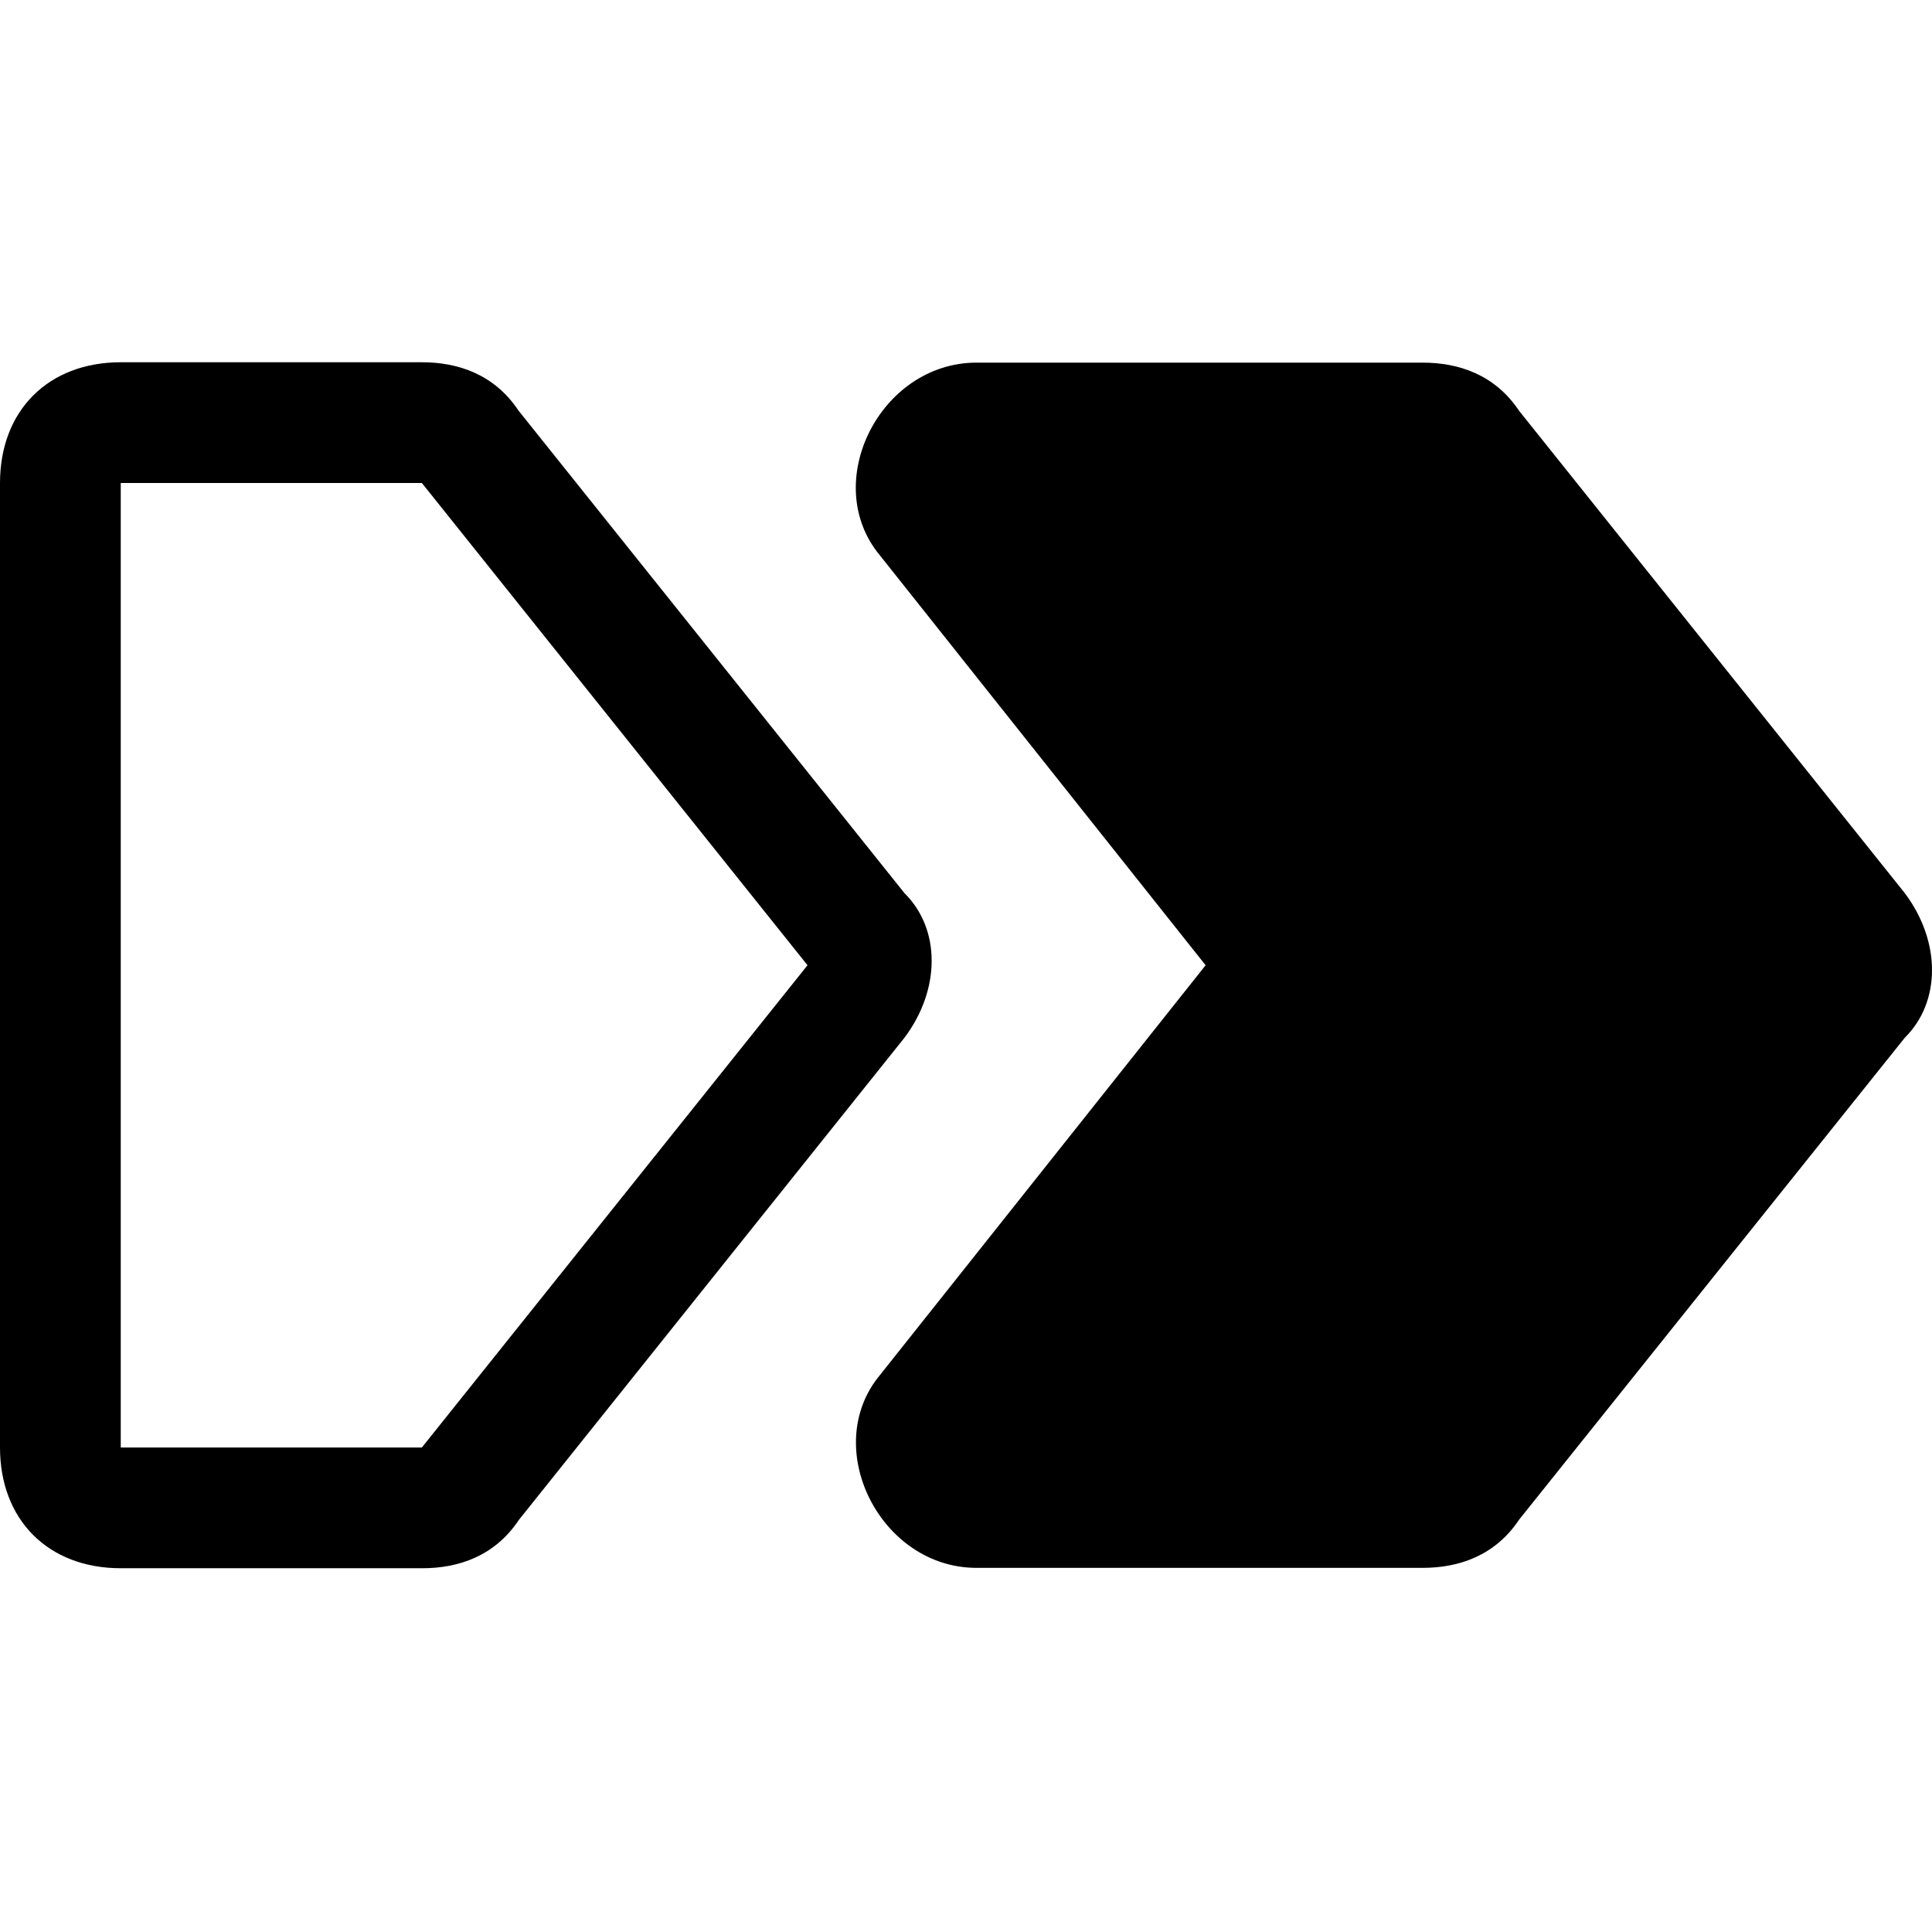
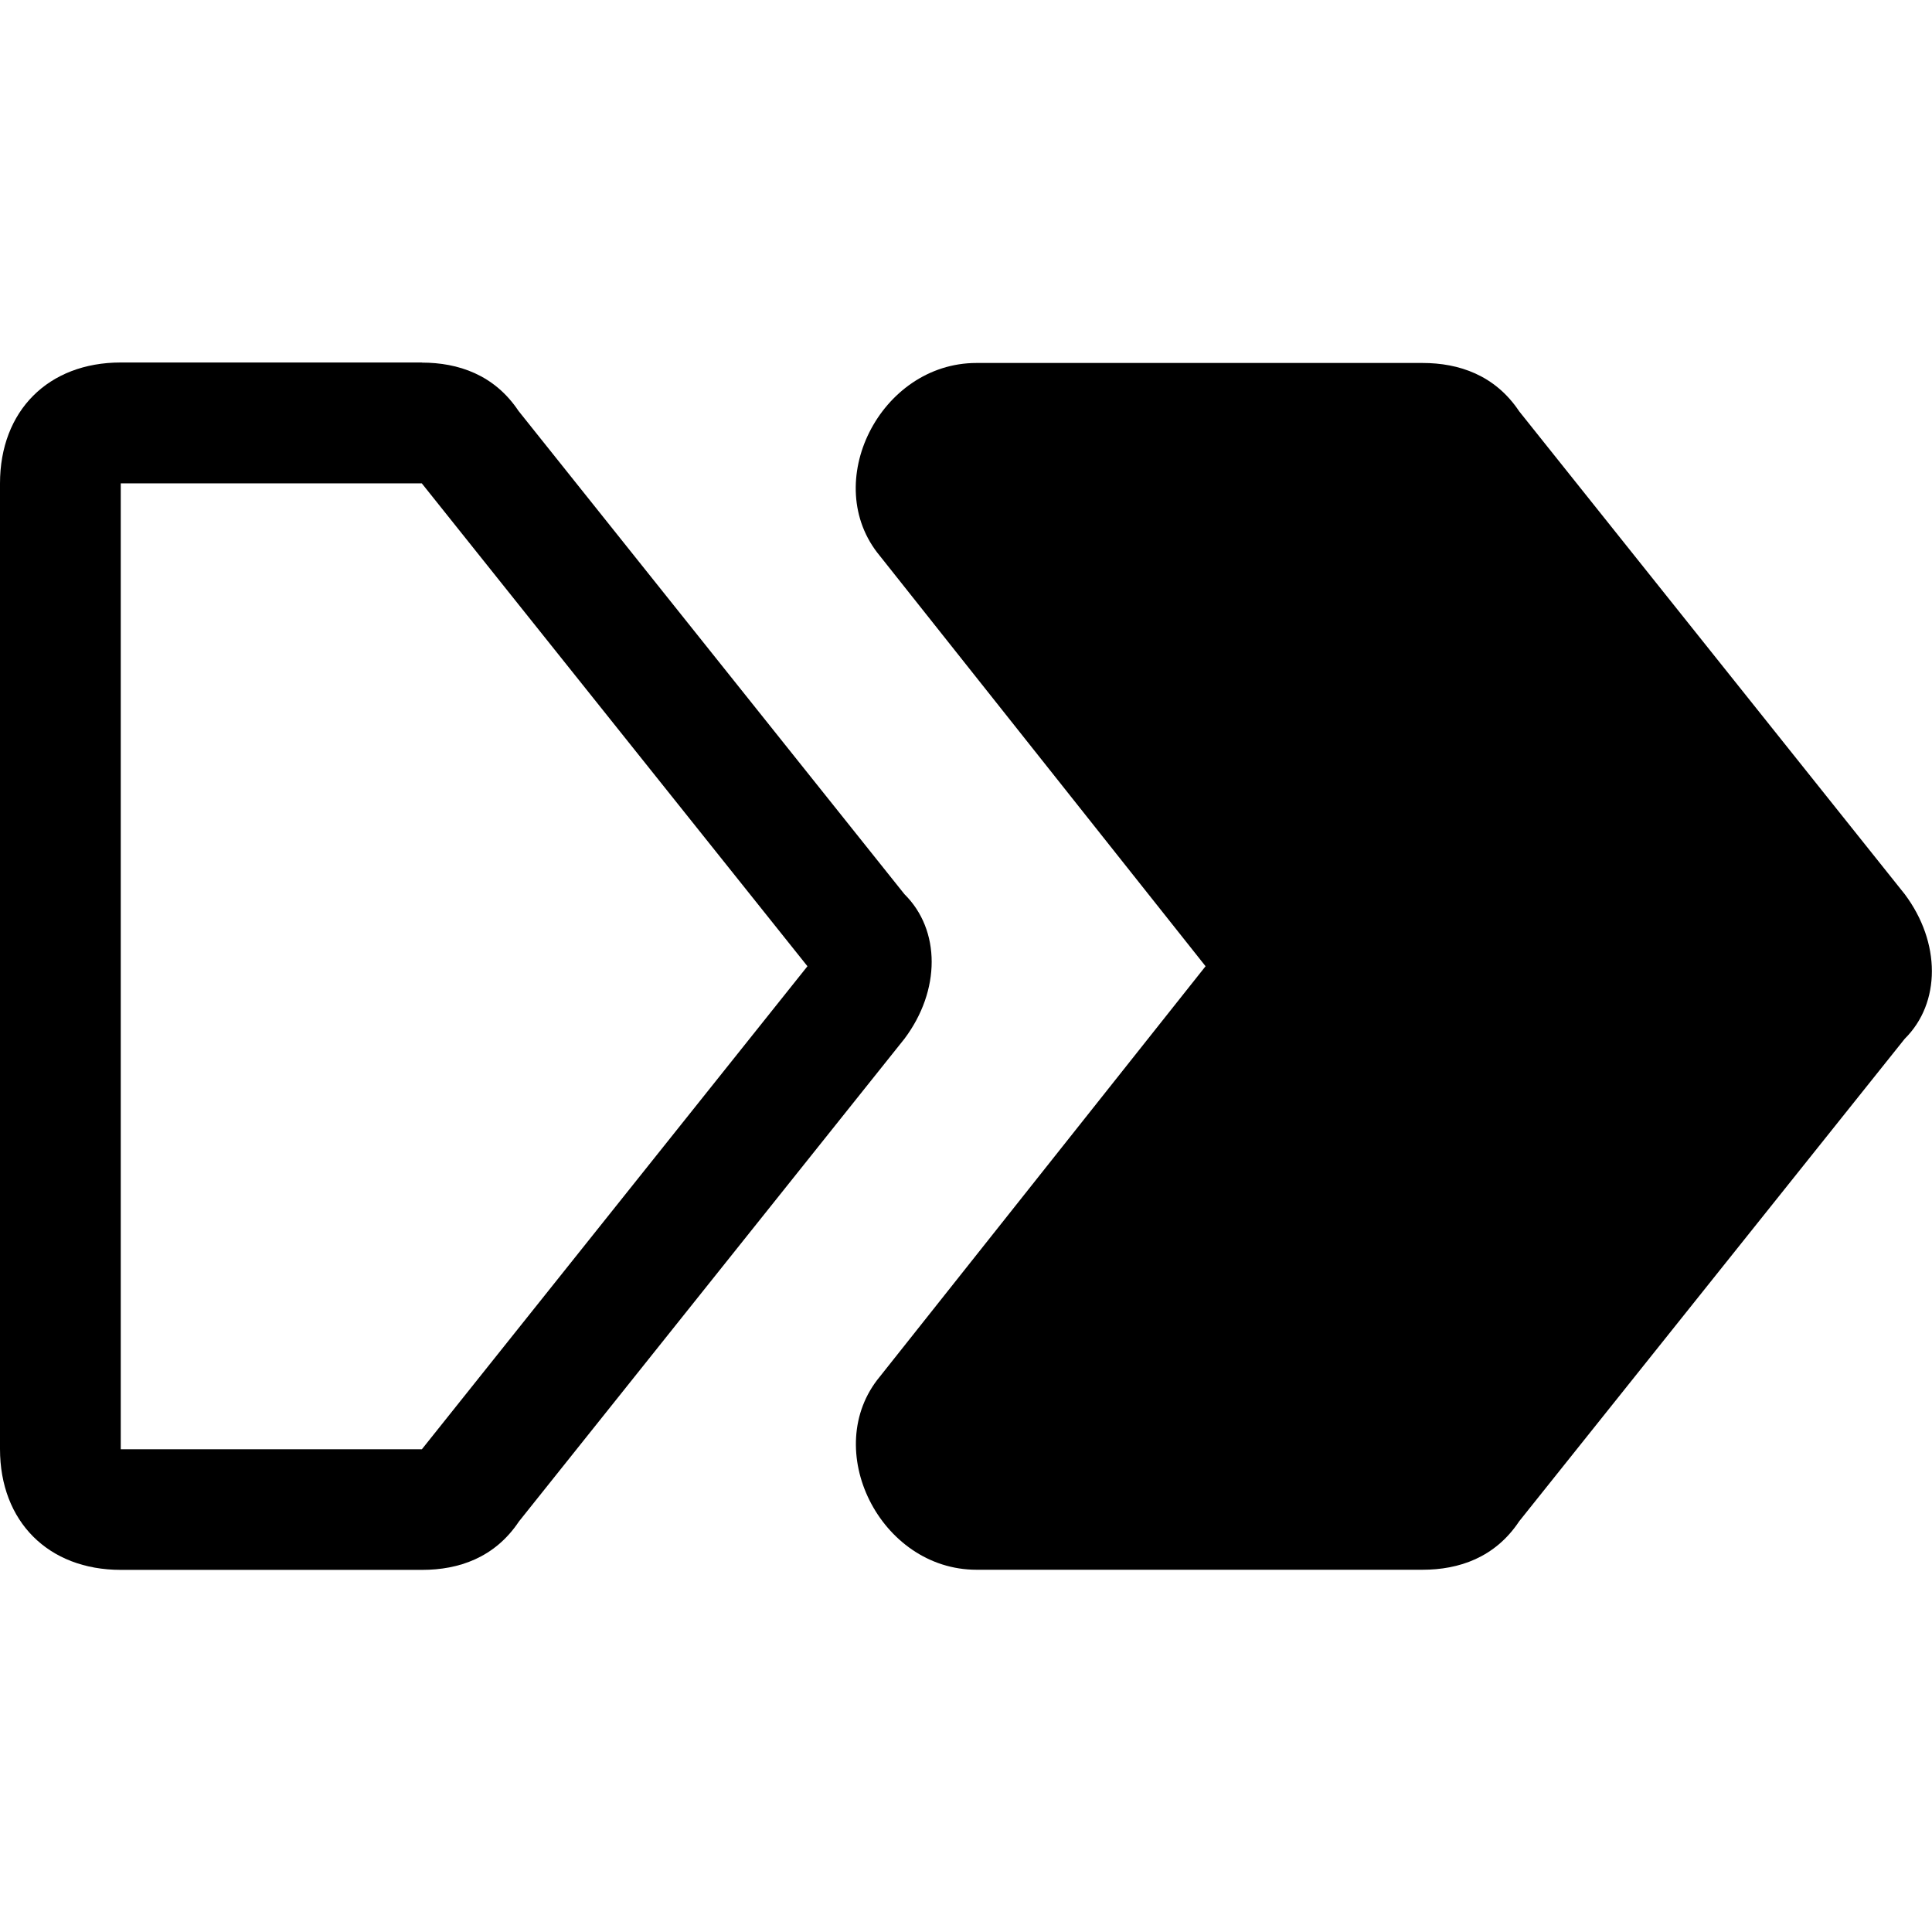
- <svg xmlns="http://www.w3.org/2000/svg" viewBox="0 0 512 512">
-   <path class="lexicon-icon-outline breadcrumb-arrow-outline" d="M111.8,128L111.8,128l102.2,127.8L111.8,383.6H32V128H111.8 M111.8,96H32c-19.2,0-32,12.8-32,32v255.6c0,19.2,12.8,32,32,32h79.9c9.6,0,19.2-3.2,25.6-12.8l102.2-127.8c9.6-12.8,9.6-28.8,0-38.3L137.4,108.8C131,99.2,121.4,96,111.8,96L111.8,96z" />
-   <path class="lexicon-icon-outline breadcrumb-arrow-solid" d="M377,415.5H258.8c-25.6,0-41.5-32-25.6-51.1l86.3-108.6l-86.3-108.6c-16-19.2,0-51.1,25.6-51.1H377c9.6,0,19.2,3.2,25.6,12.8l102.2,127.8c9.6,12.8,9.6,28.8,0,38.3L402.6,402.7C396.2,412.3,386.6,415.5,377,415.5z" />
+ <svg xmlns="http://www.w3.org/2000/svg" viewBox="0 0 16 16">
+   <path fill-rule="evenodd" clip-rule="evenodd" d="M3.494 3.002H1c-.6 0-1 .4-1 1.002V12c0 .6.4 1.001 1 1.001h2.497c.3 0 .6-.1.8-.4L7.49 8.603c.301-.4.301-.901 0-1.198L4.294 3.403c-.2-.3-.5-.4-.8-.4Zm0 1.002 3.193 3.998-3.193 4H1V4.003h2.494Z" />
+   <path d="M8.087 13h3.694c.3 0 .6-.1.8-.401l3.193-3.996c.3-.297.3-.798 0-1.198l-3.193-3.999c-.2-.3-.5-.4-.8-.4H8.087c-.8 0-1.3.998-.8 1.598l2.697 3.398L7.287 11.4c-.497.598 0 1.6.8 1.6Z" />
</svg>
